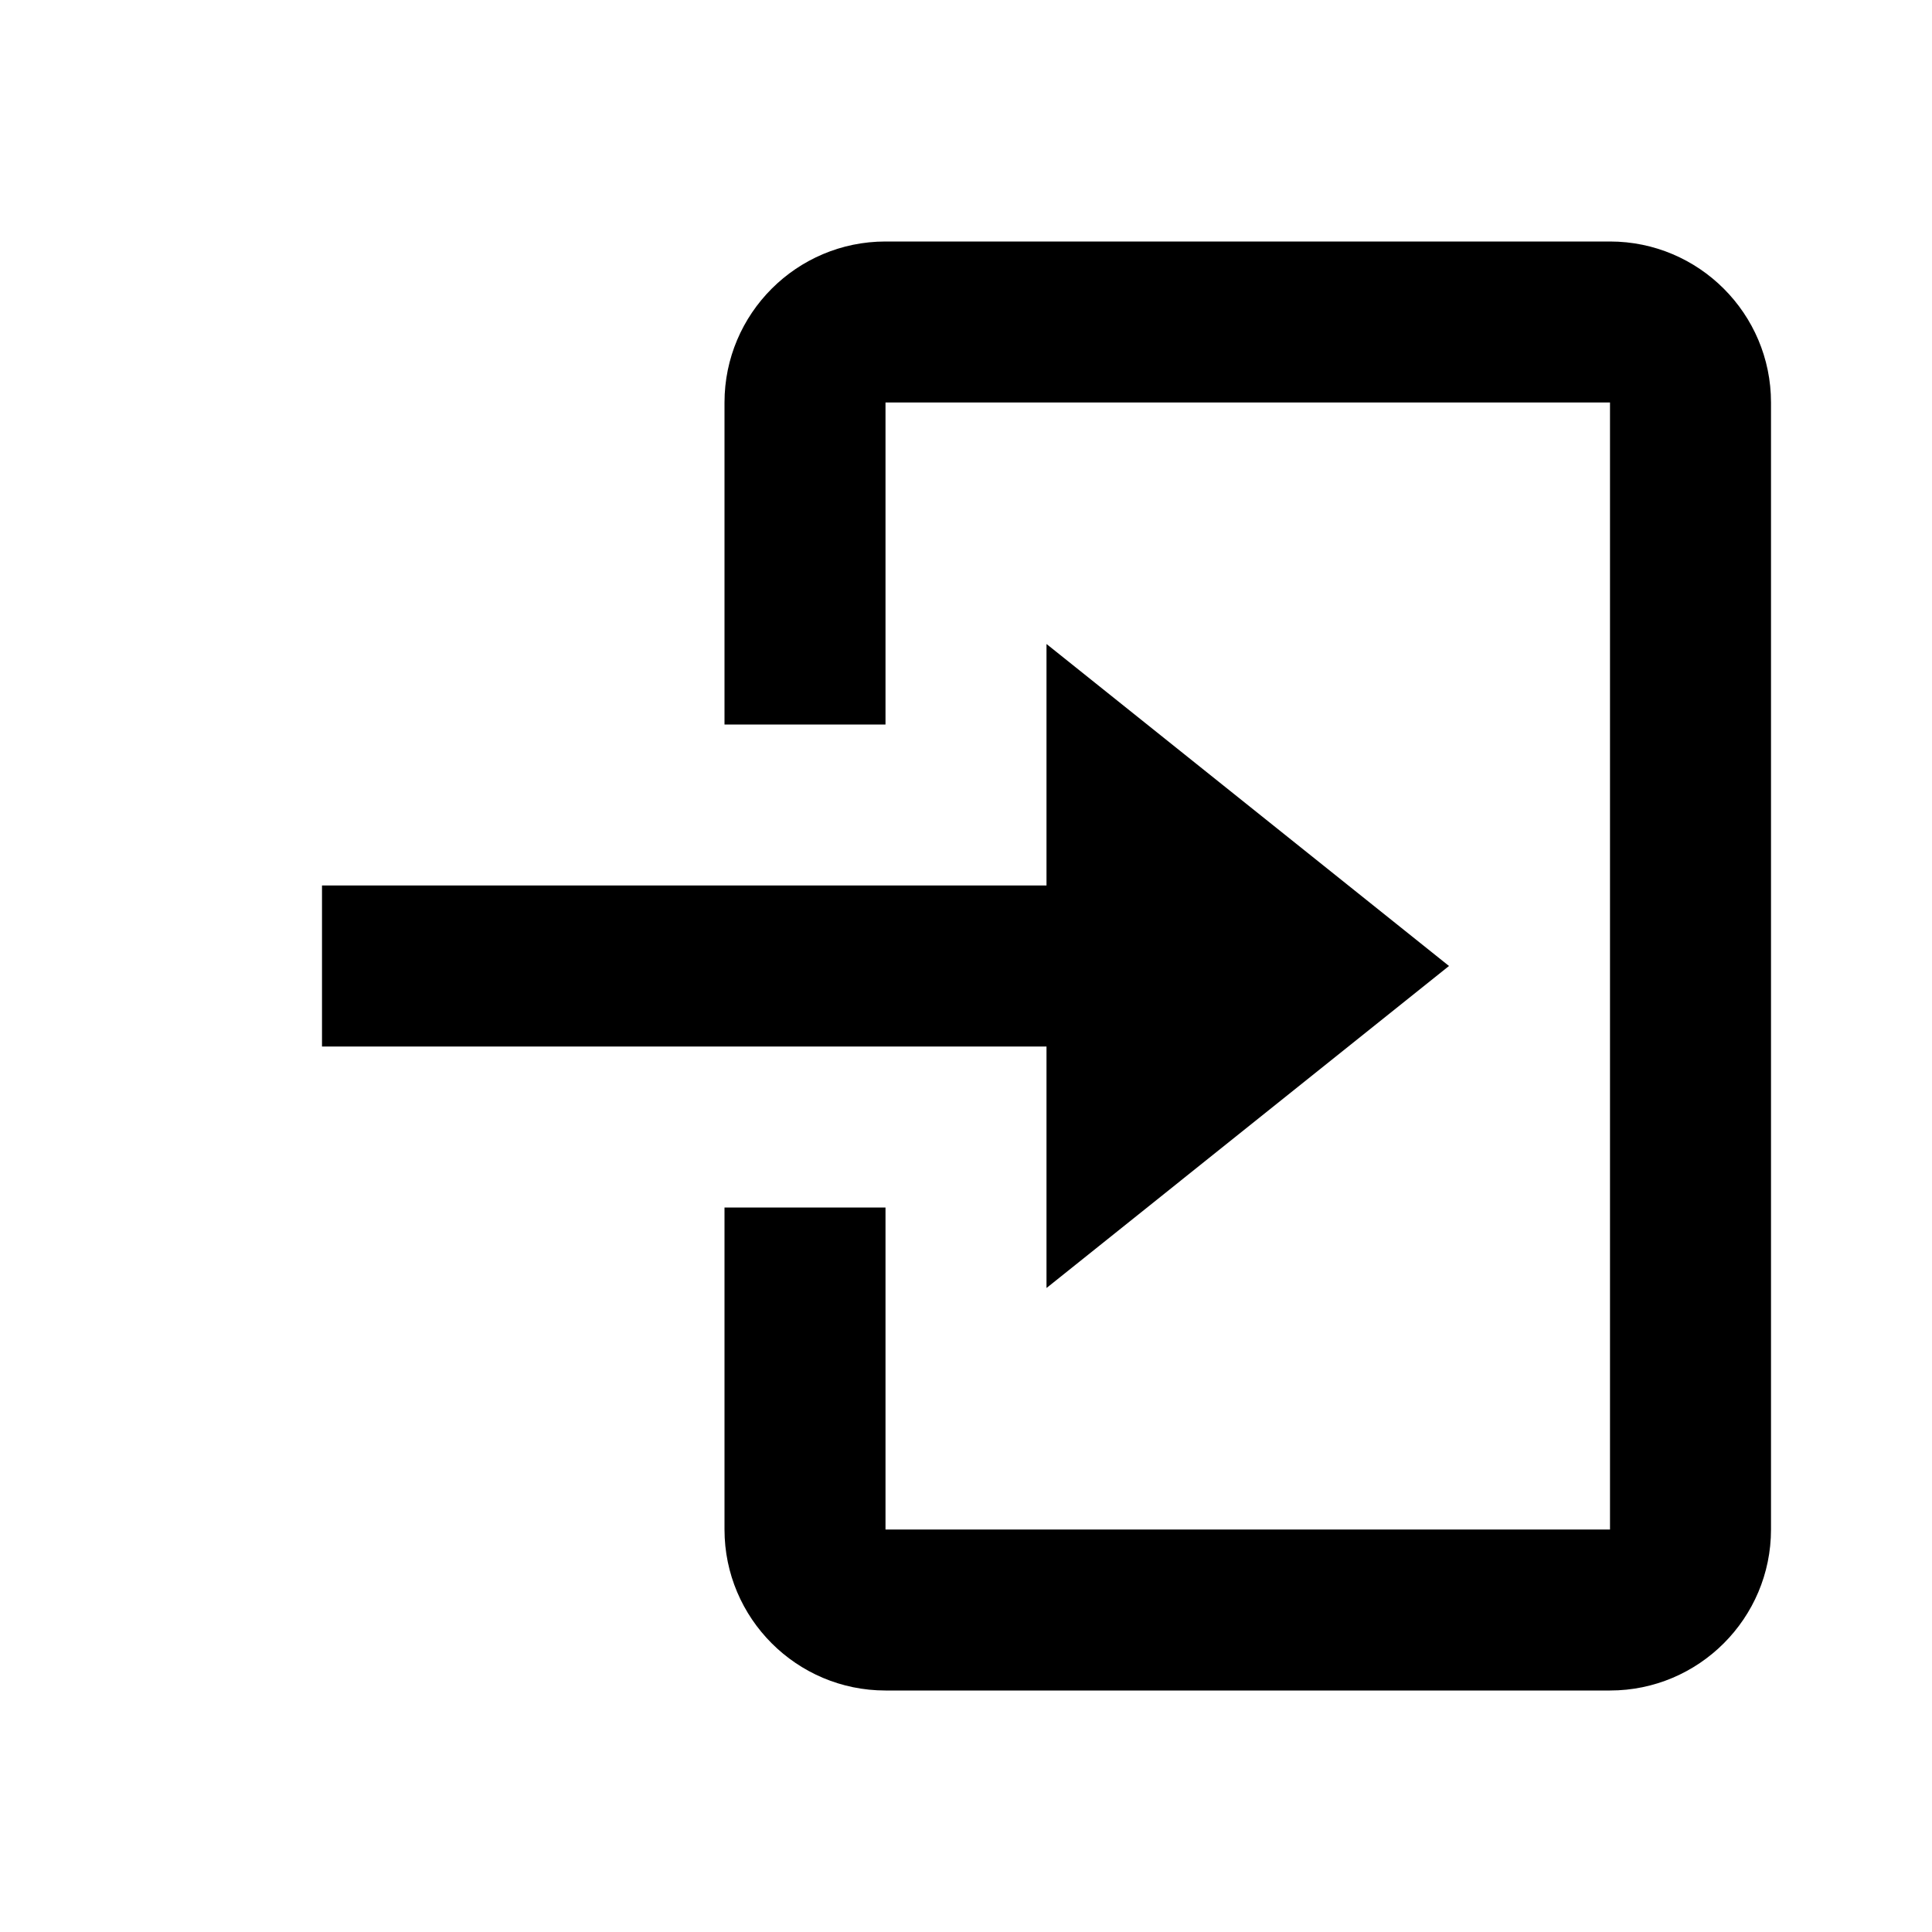
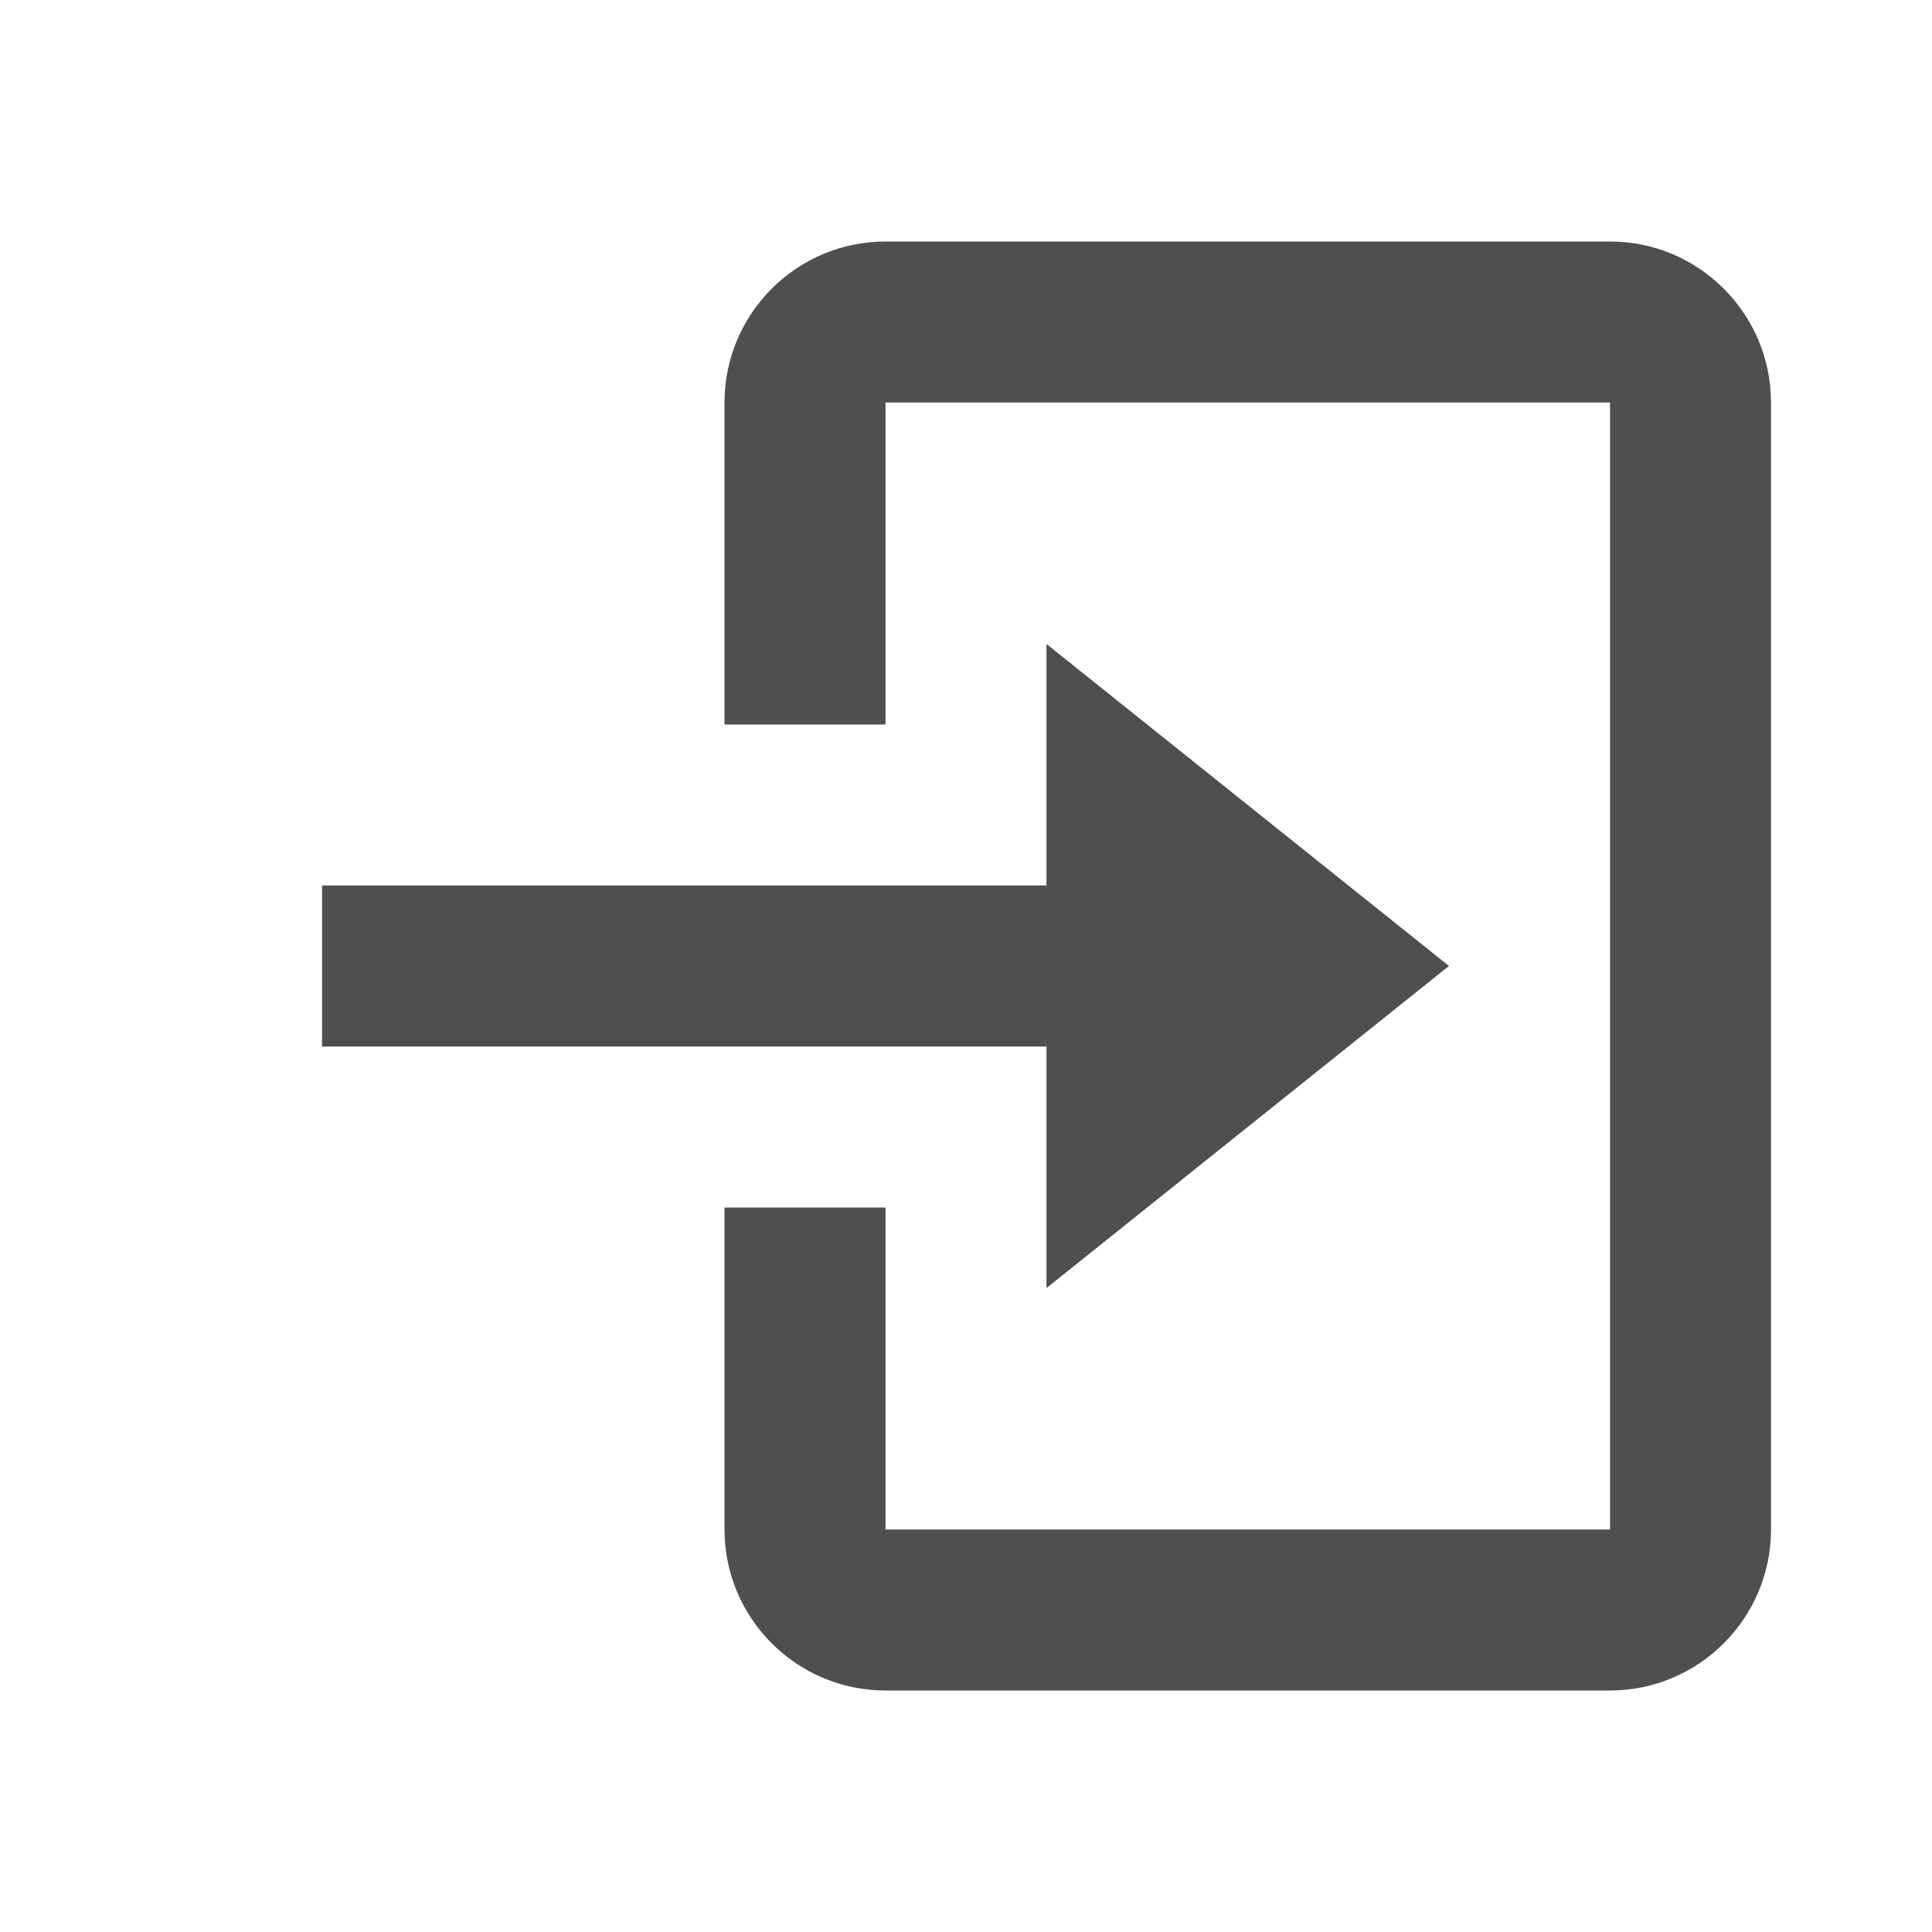
- <svg xmlns="http://www.w3.org/2000/svg" width="24" height="24" viewBox="0 0 24 24">
-   <path d="m13 16 5-4-5-4v3H4v2h9z" />
-   <path d="M20 3h-9c-1.103 0-2 .897-2 2v4h2V5h9v14h-9v-4H9v4c0 1.103.897 2 2 2h9c1.103 0 2-.897 2-2V5c0-1.103-.897-2-2-2z" />
+ <svg xmlns="http://www.w3.org/2000/svg" width="24" height="24" viewBox="0 0 24 24" fill="#4F4F4F">
+   <path d="m13 16 5-4-5-4v3H4v2h9z" fill="#4F4F4F" />
+   <path d="M20 3h-9c-1.103 0-2 .897-2 2v4h2V5h9v14h-9v-4H9v4c0 1.103.897 2 2 2h9c1.103 0 2-.897 2-2V5c0-1.103-.897-2-2-2z" fill="#4F4F4F" />
</svg>
